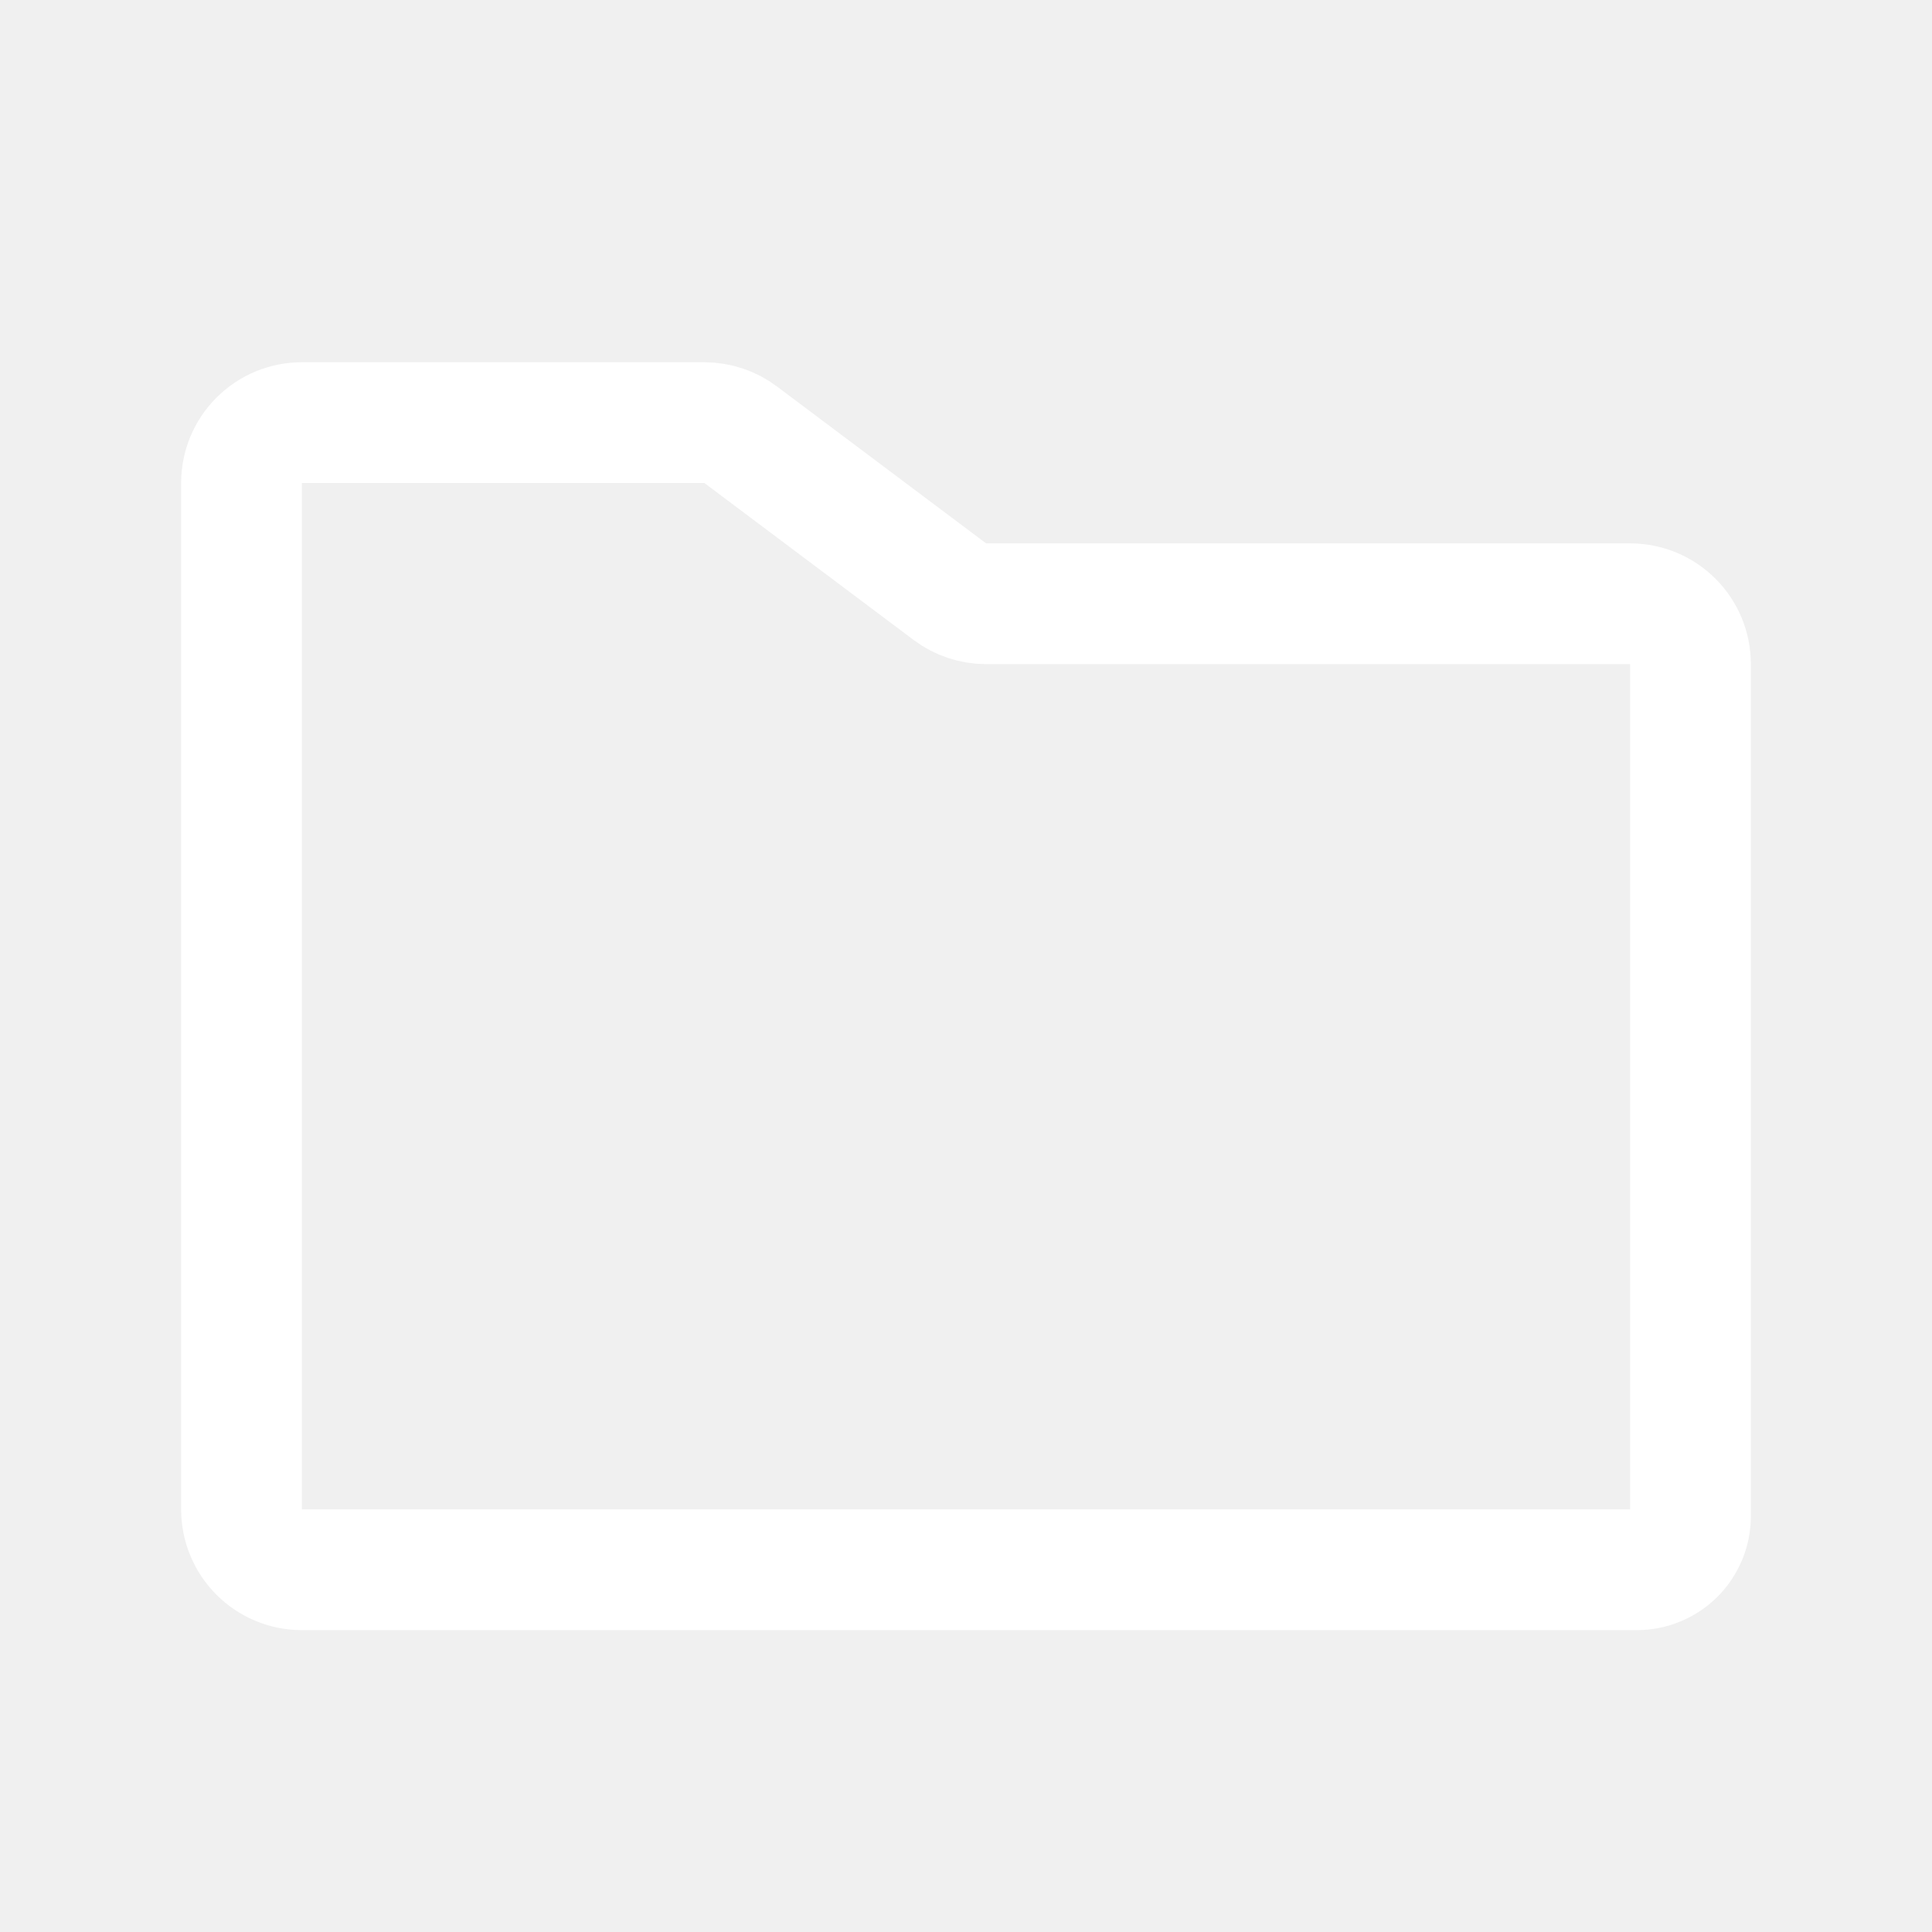
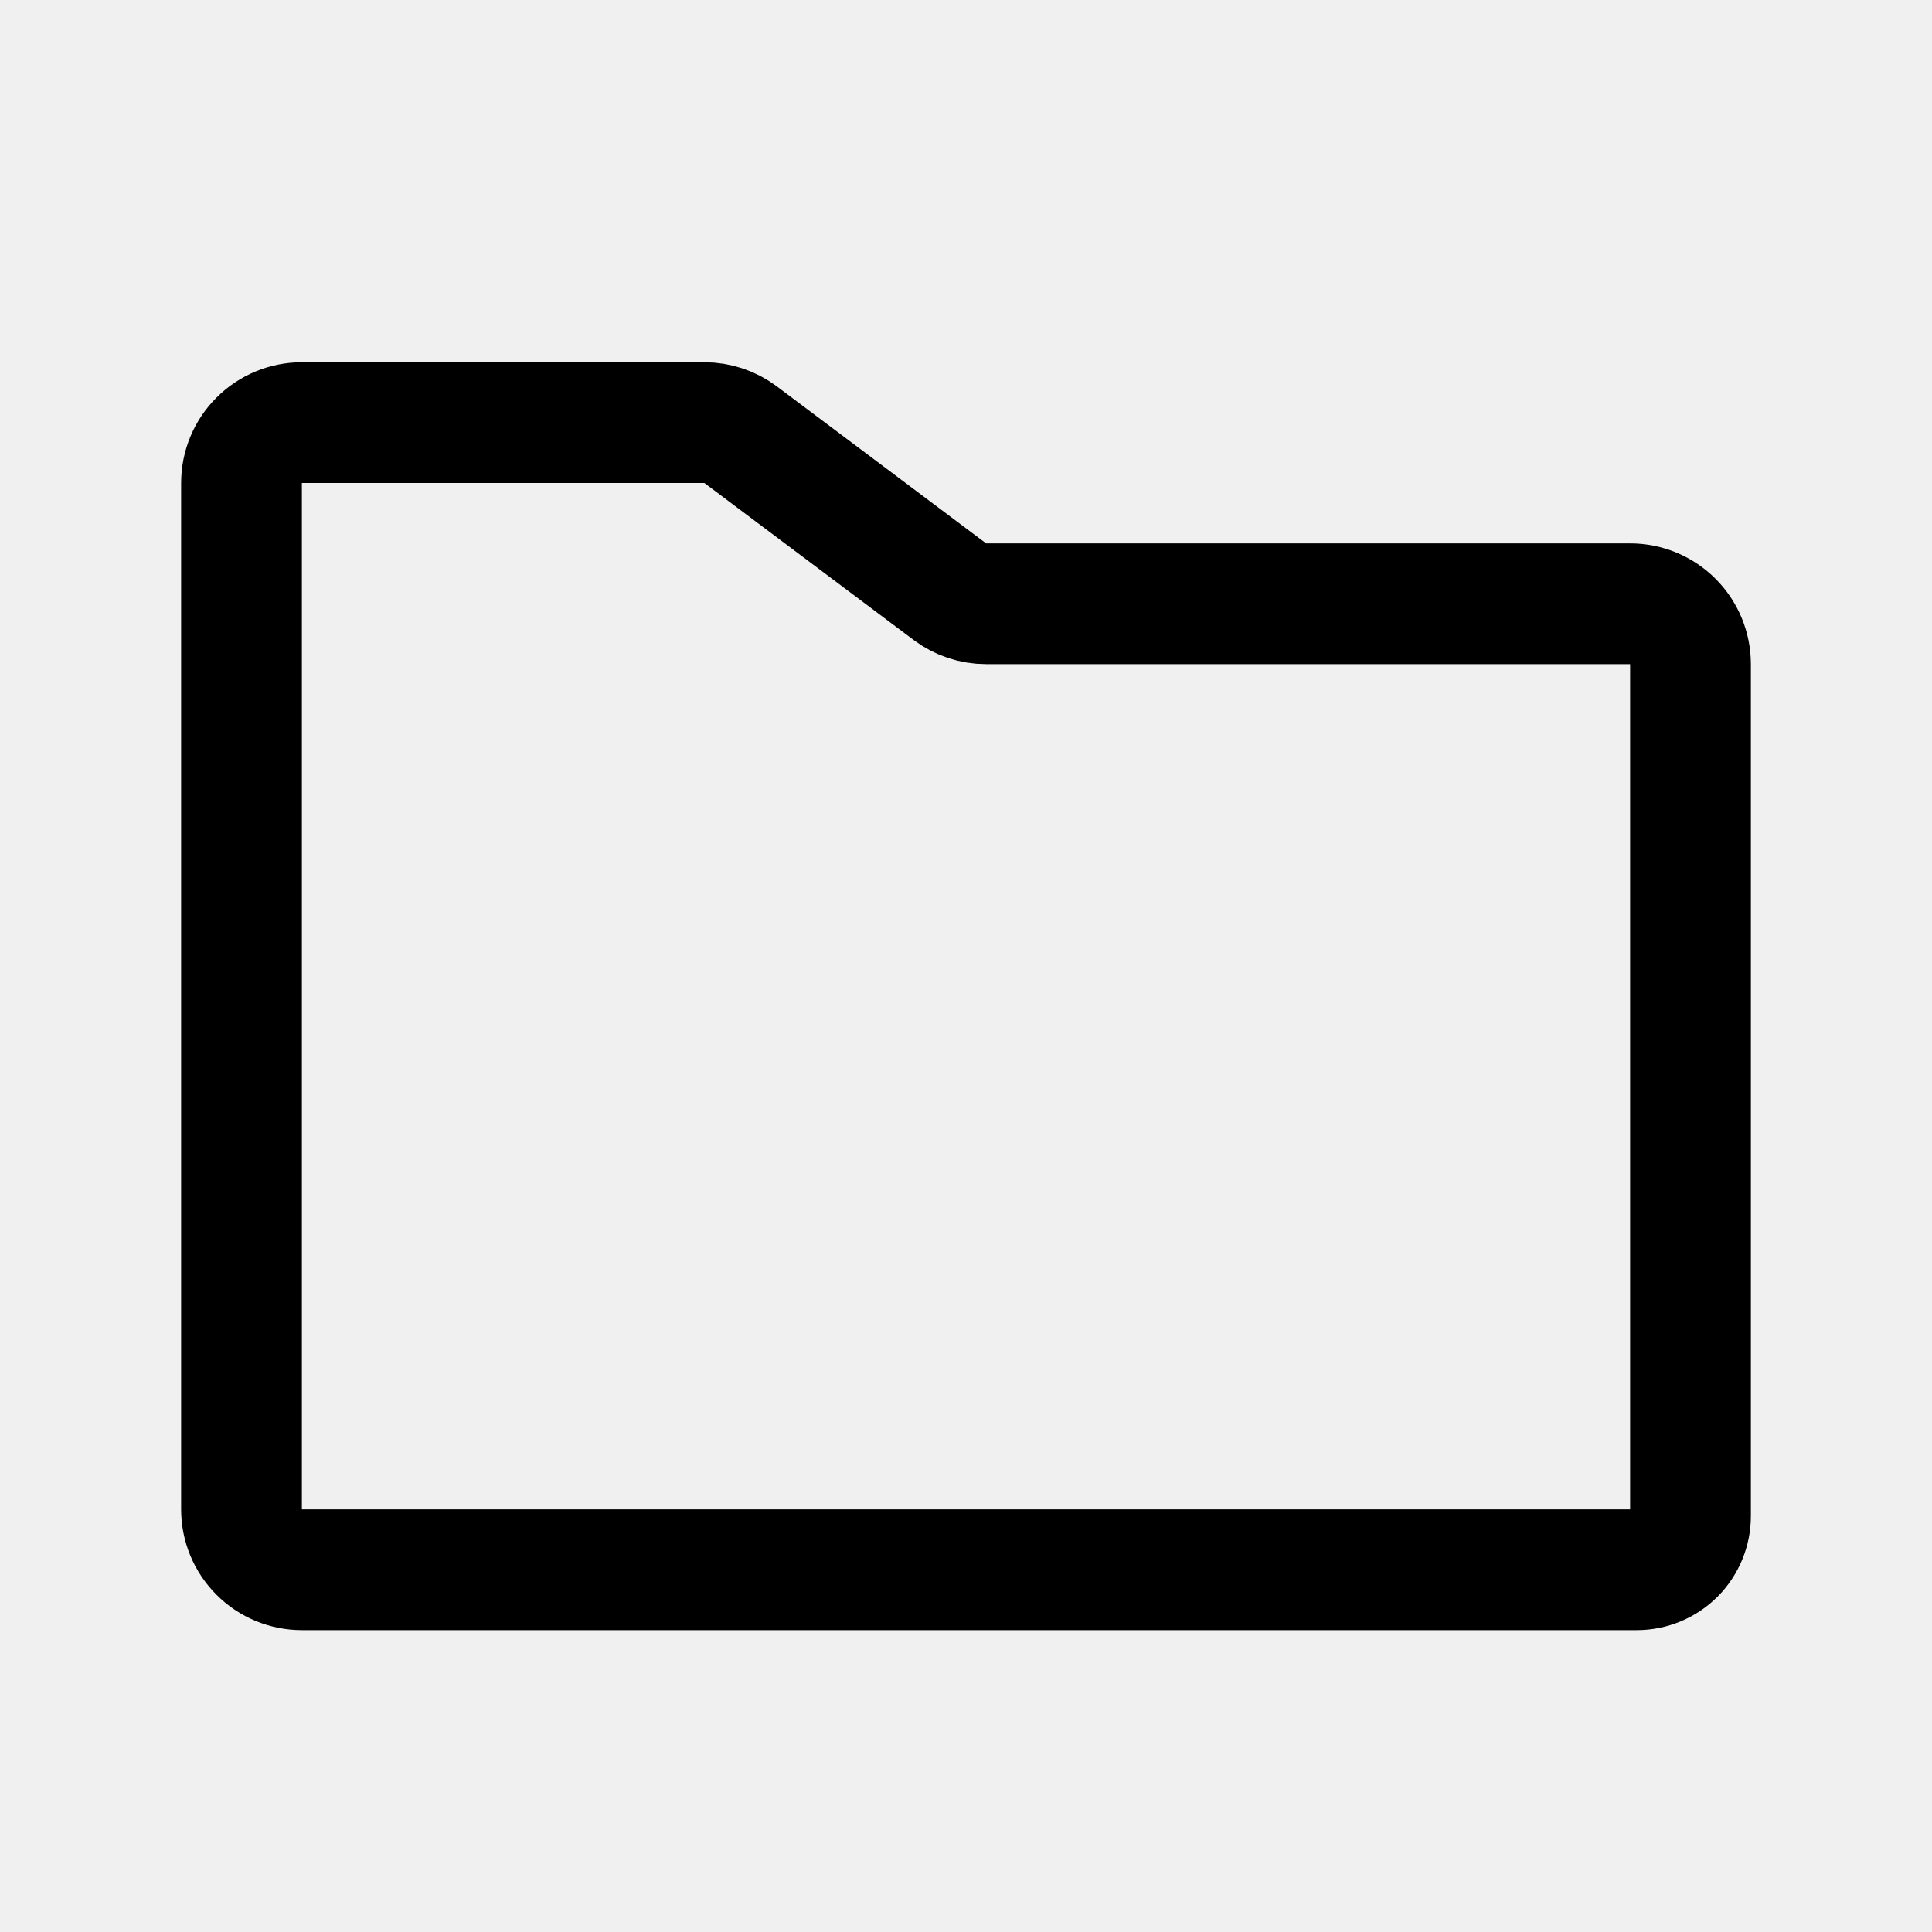
- <svg xmlns="http://www.w3.org/2000/svg" width="32" height="32" viewBox="0 0 32 32" fill="none">
-   <path d="M28 11V25.111C28 25.347 27.906 25.573 27.74 25.74C27.573 25.906 27.347 26 27.111 26H5C4.735 26 4.48 25.895 4.293 25.707C4.105 25.52 4 25.265 4 25V8C4 7.735 4.105 7.48 4.293 7.293C4.48 7.105 4.735 7 5 7H11.667C11.883 7 12.094 7.07 12.267 7.2L15.733 9.8C15.906 9.93 16.117 10 16.333 10H27C27.265 10 27.52 10.105 27.707 10.293C27.895 10.48 28 10.735 28 11Z" stroke="white" stroke-width="2" stroke-linecap="round" stroke-linejoin="round" />
+ <svg xmlns="http://www.w3.org/2000/svg" width="100%" height="100%" viewBox="0 0 32 32" fill="none">
+   <path d="M28 11V25.111C28 25.347 27.906 25.573 27.74 25.74C27.573 25.906 27.347 26 27.111 26H5C4.735 26 4.48 25.895 4.293 25.707C4.105 25.52 4 25.265 4 25V8C4 7.735 4.105 7.48 4.293 7.293C4.48 7.105 4.735 7 5 7H11.667C11.883 7 12.094 7.07 12.267 7.2L15.733 9.8C15.906 9.93 16.117 10 16.333 10H27C27.265 10 27.52 10.105 27.707 10.293C27.895 10.48 28 10.735 28 11Z" stroke="currentColor" stroke-width="2" stroke-linecap="round" stroke-linejoin="round" />
</svg>
